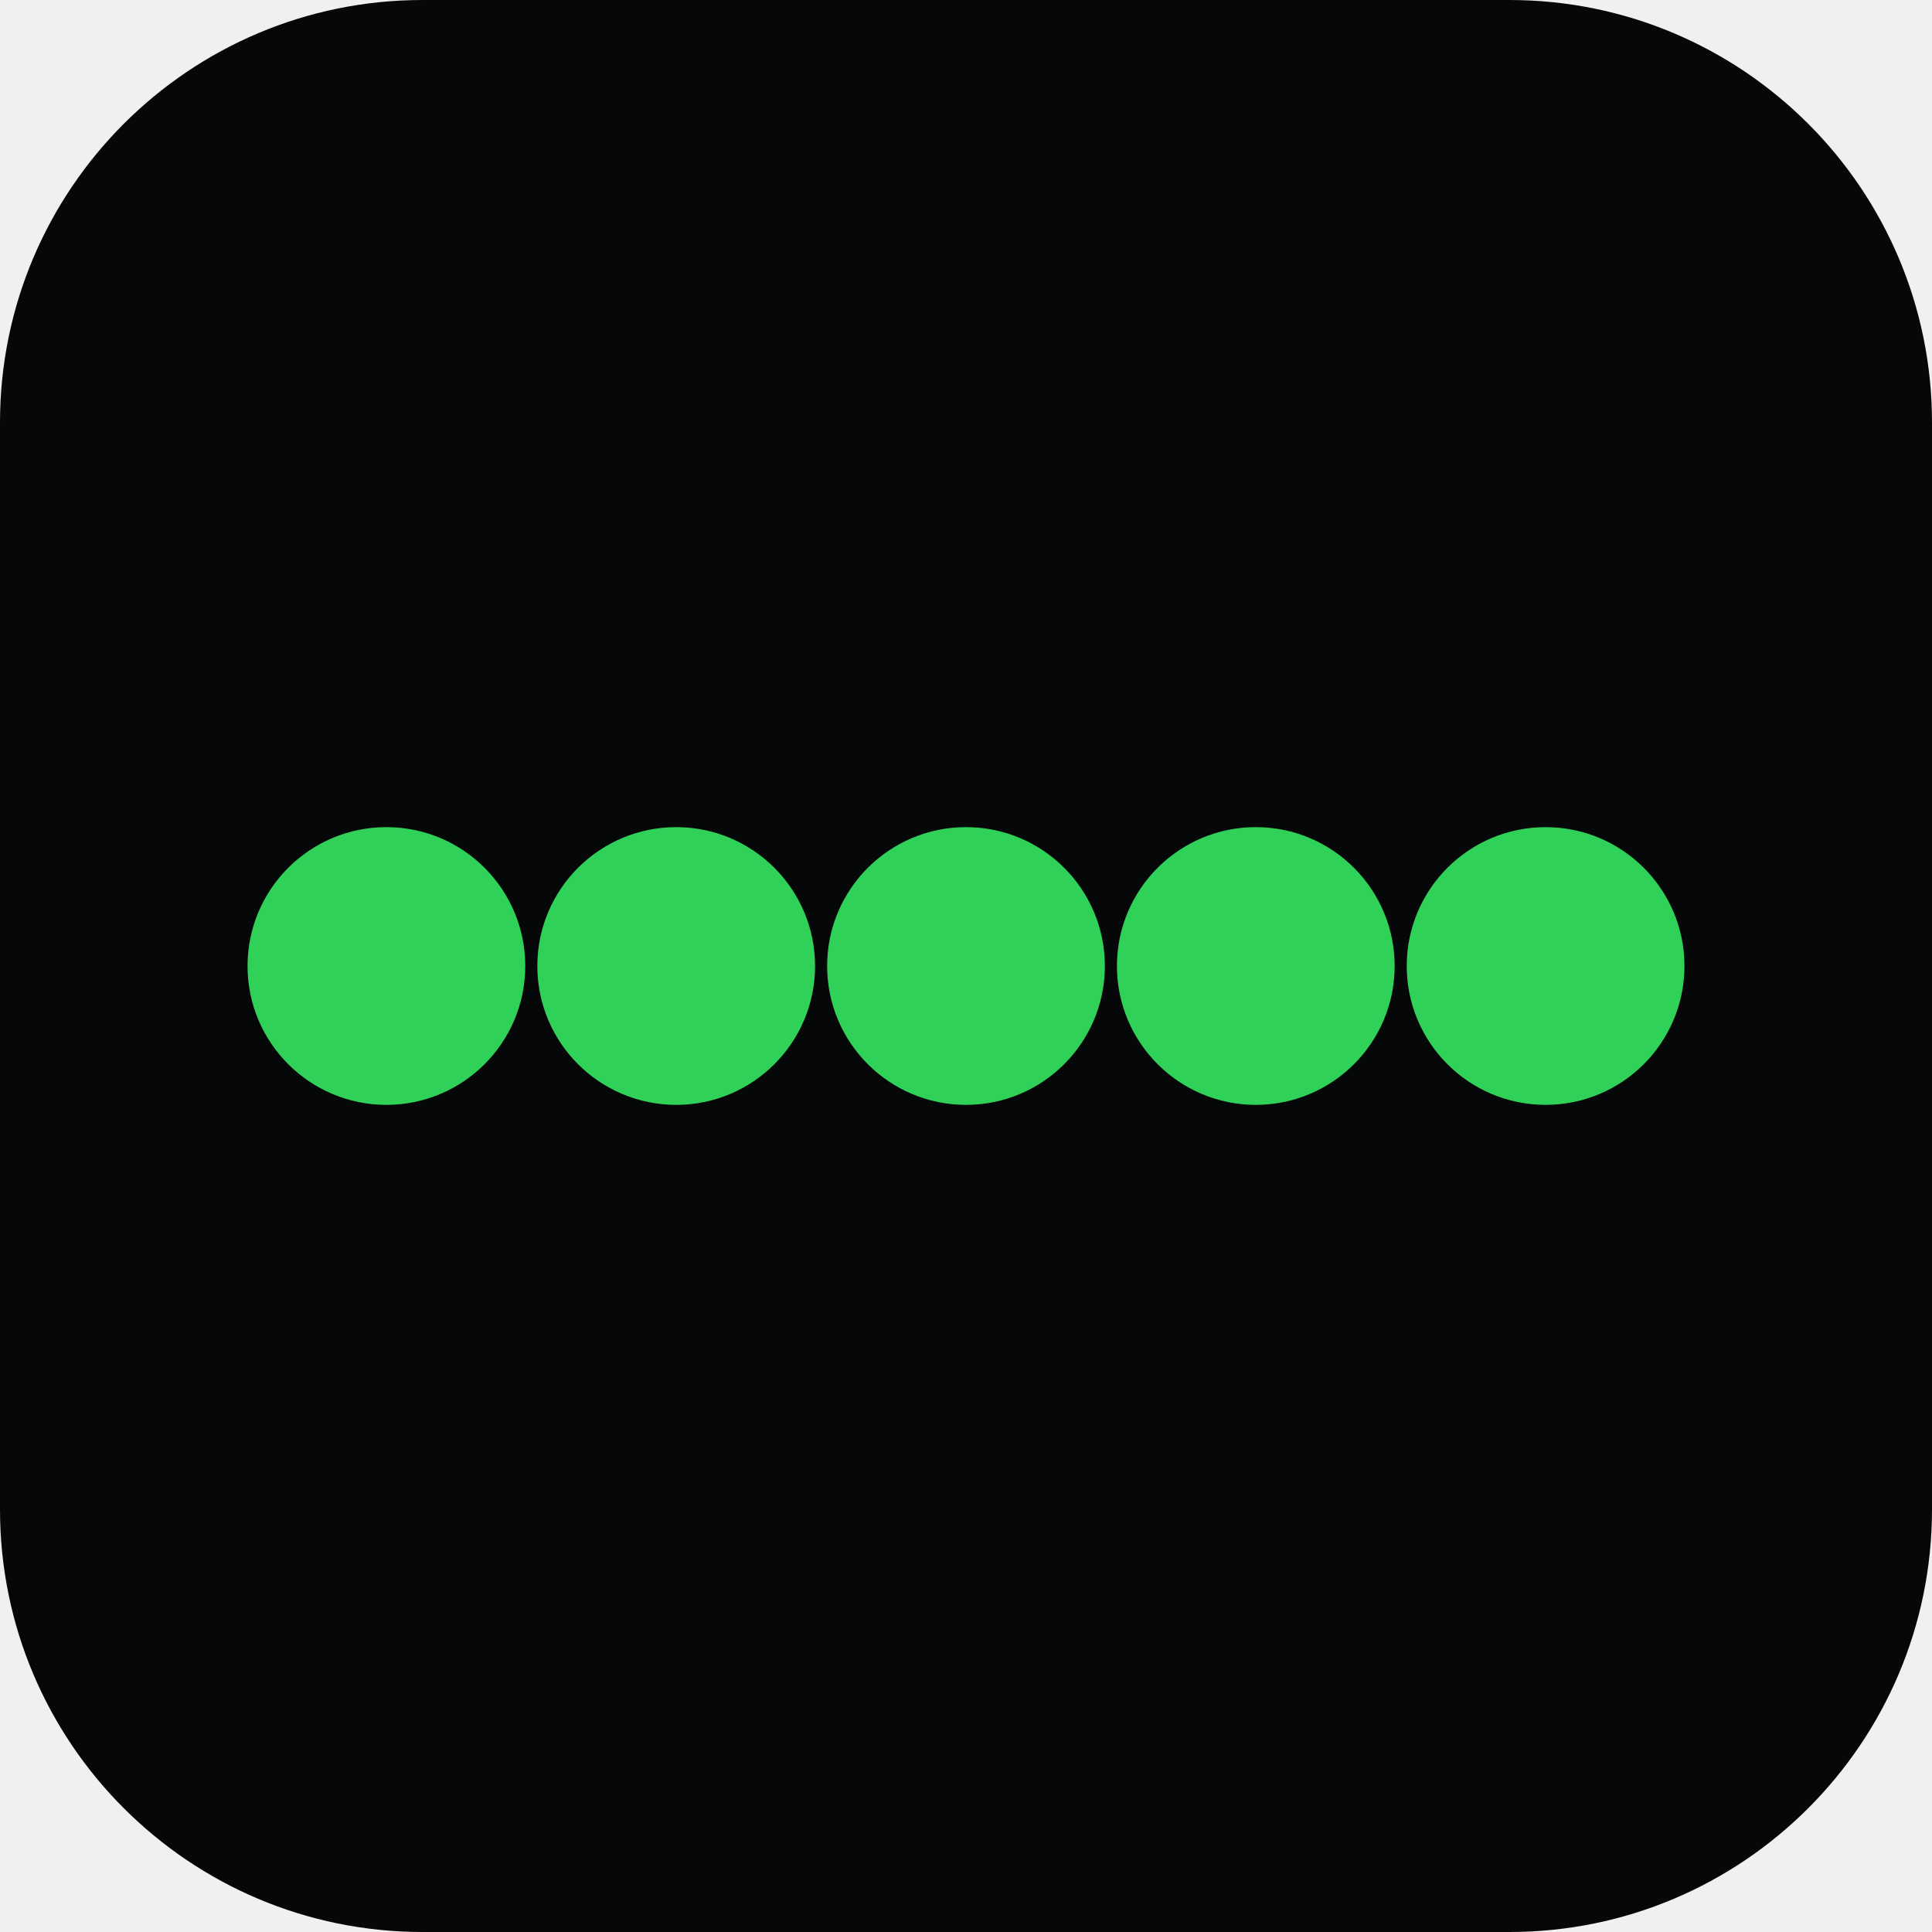
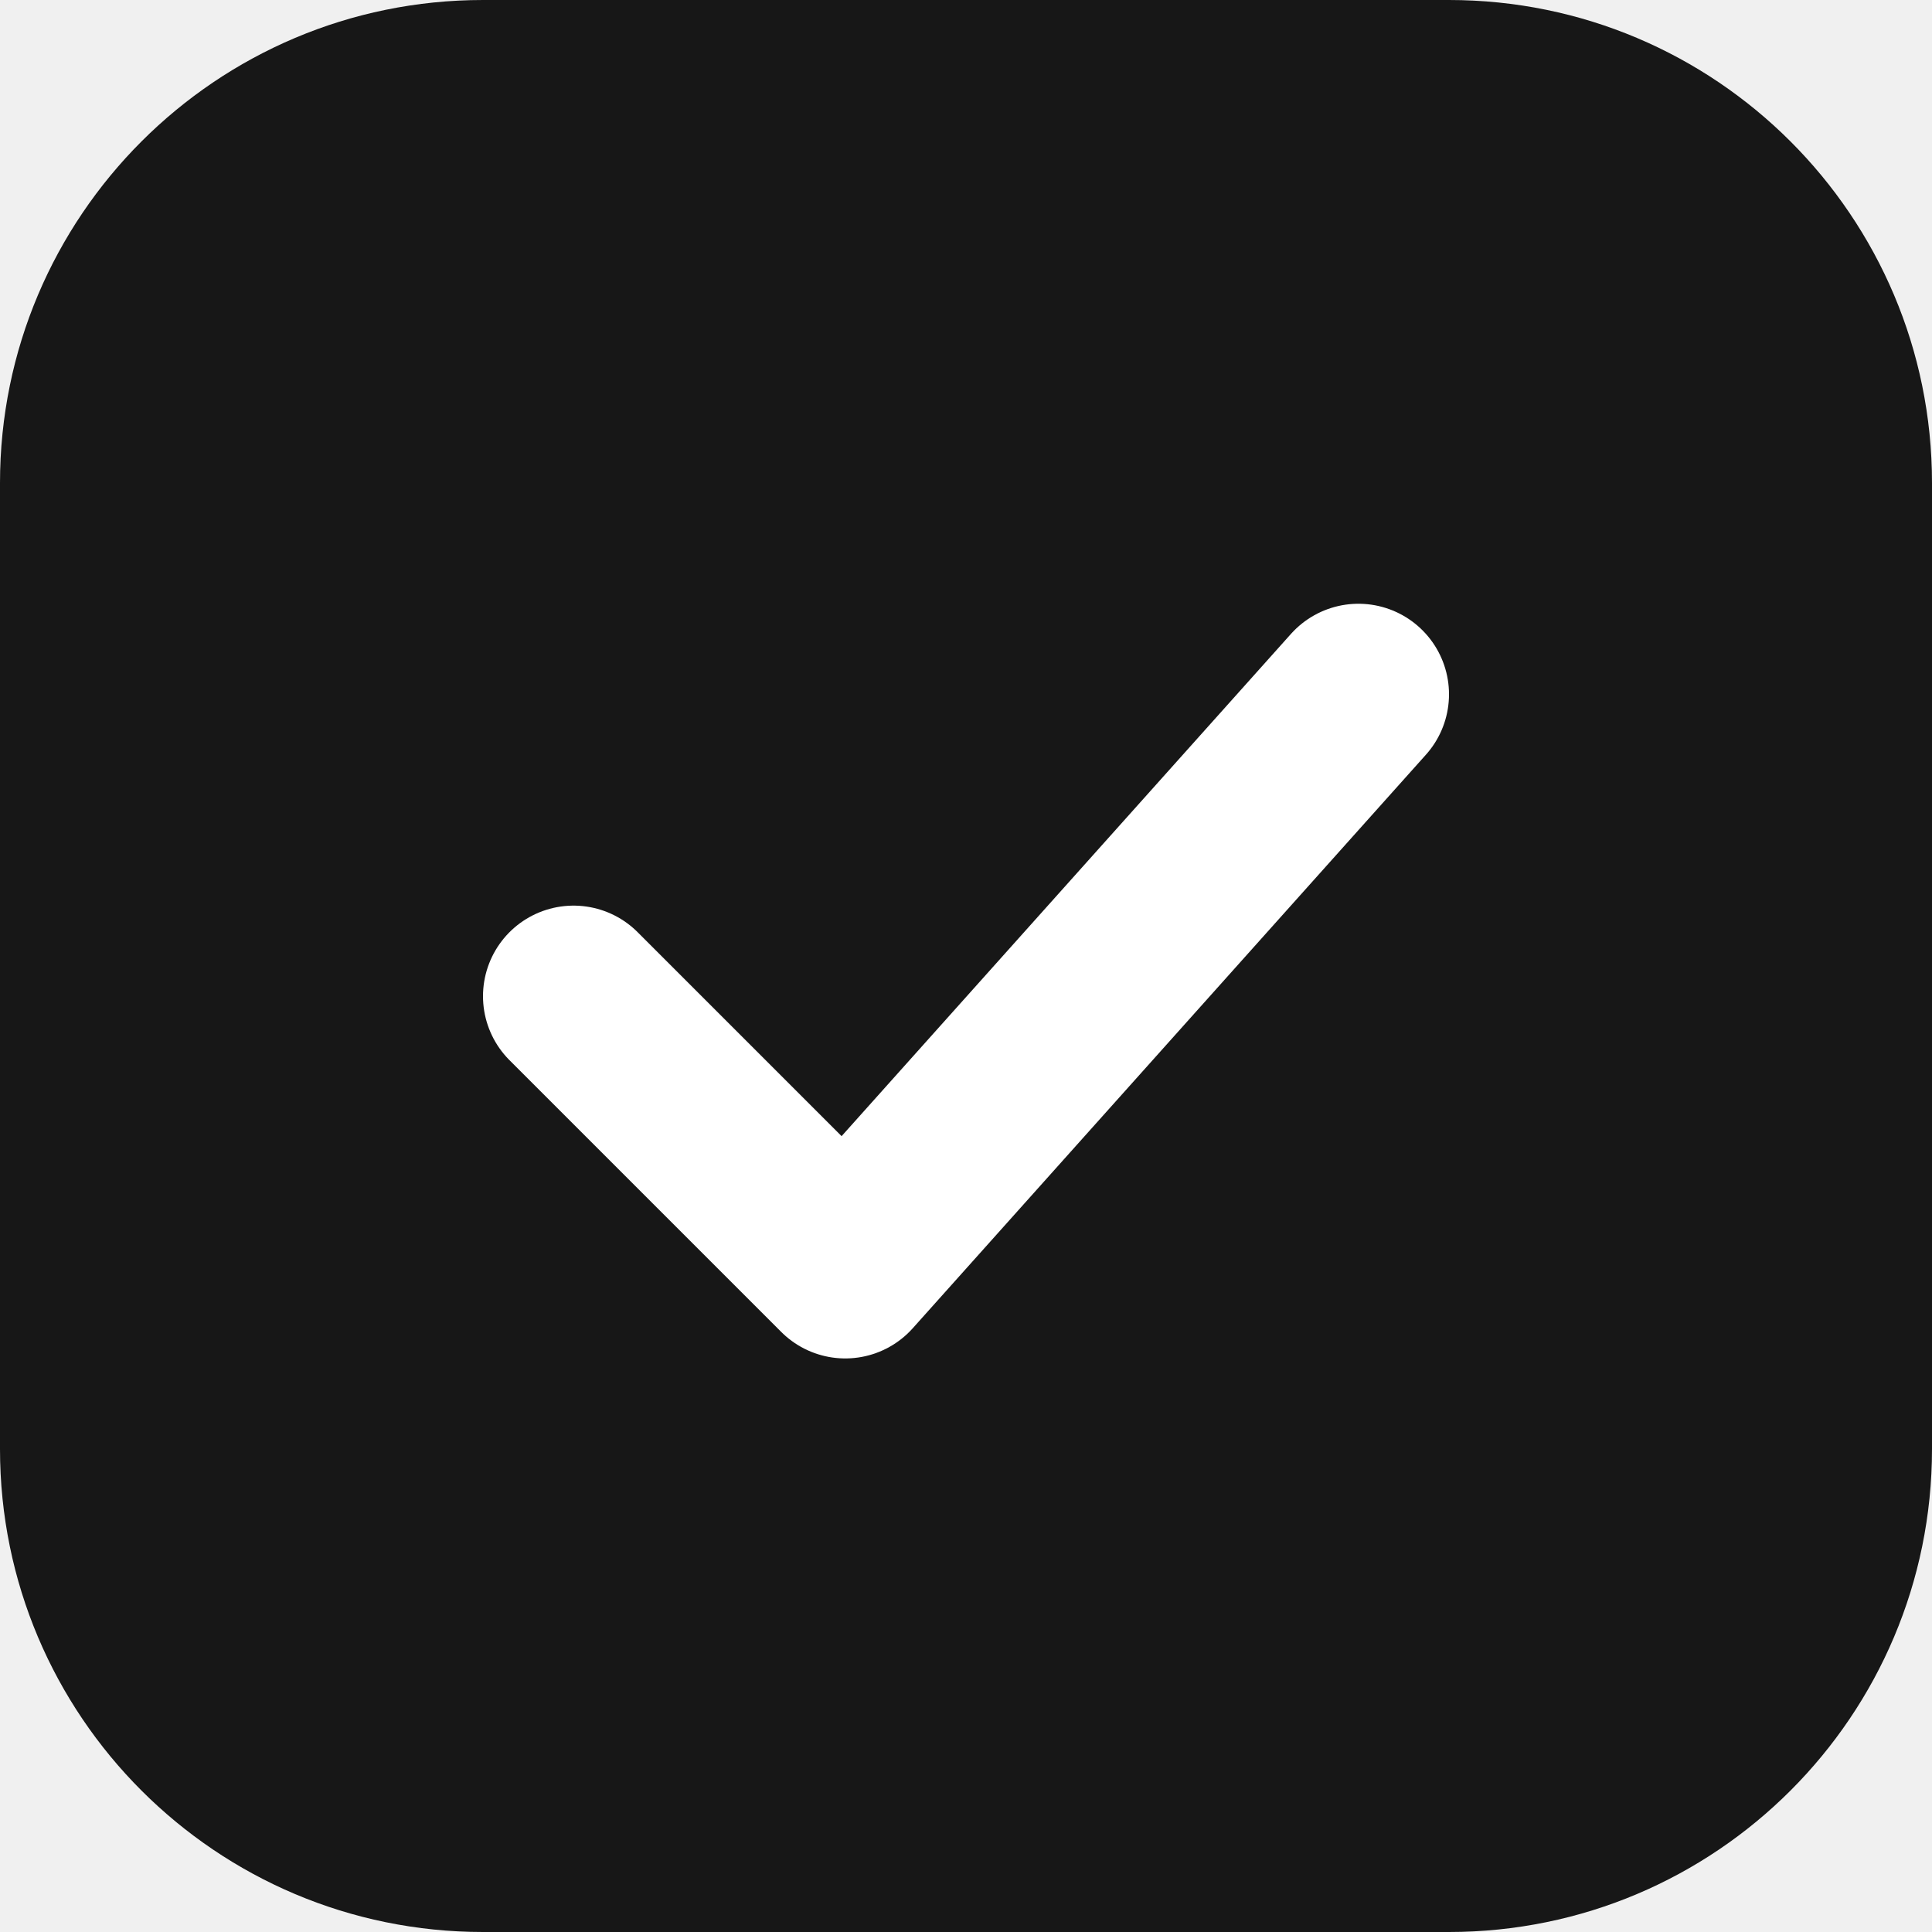
<svg xmlns="http://www.w3.org/2000/svg" viewBox="0 0 32 32">
-   <rect width="32" height="32" rx="7" fill="#060709" />
-   <g fill="#30d158">
-     <circle cx="6.4" cy="16" r="2.3" />
-     <circle cx="11.2" cy="16" r="2.3" />
-     <circle cx="16" cy="16" r="2.3" />
-     <circle cx="20.8" cy="16" r="2.3" />
-     <circle cx="25.6" cy="16" r="2.3" />
-   </g>
+   <rect width="32" height="32" rx="8" fill="#171717" />
+   <path d="m9.5 16.5 4.5 4.5 8.5-9.5" fill="none" stroke="#fff" stroke-width="3" stroke-linecap="round" stroke-linejoin="round" />
</svg>
